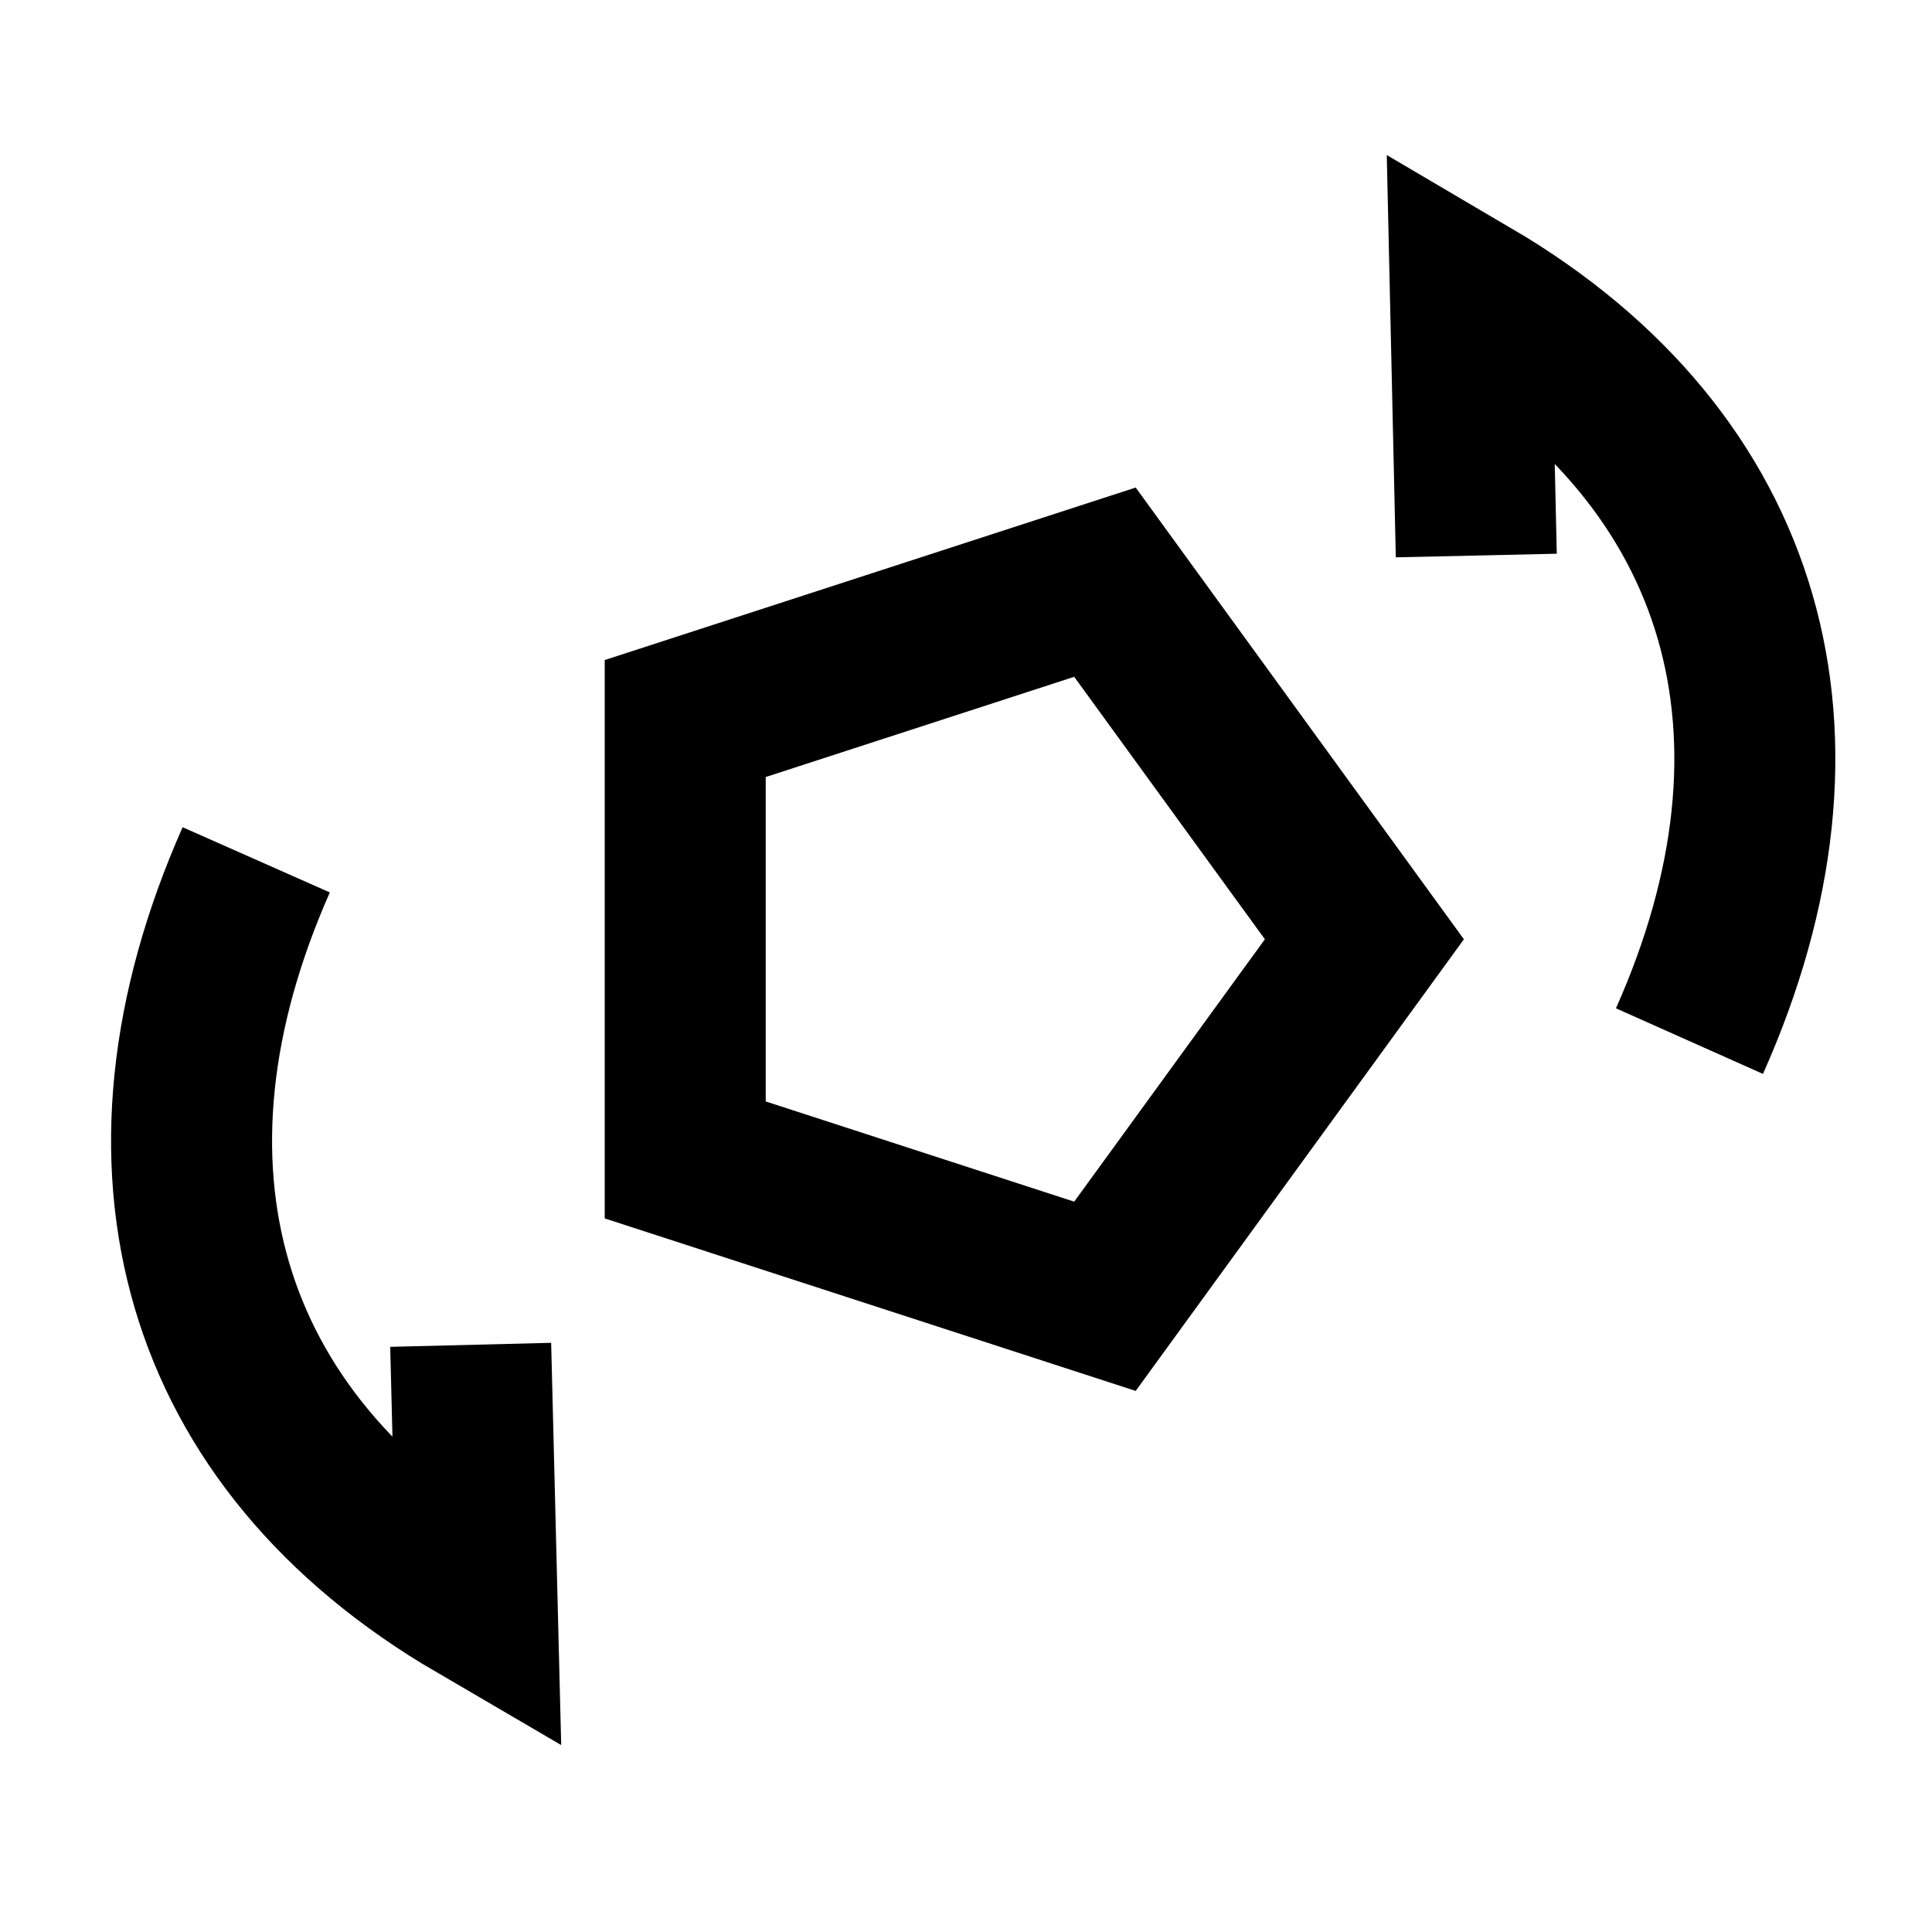
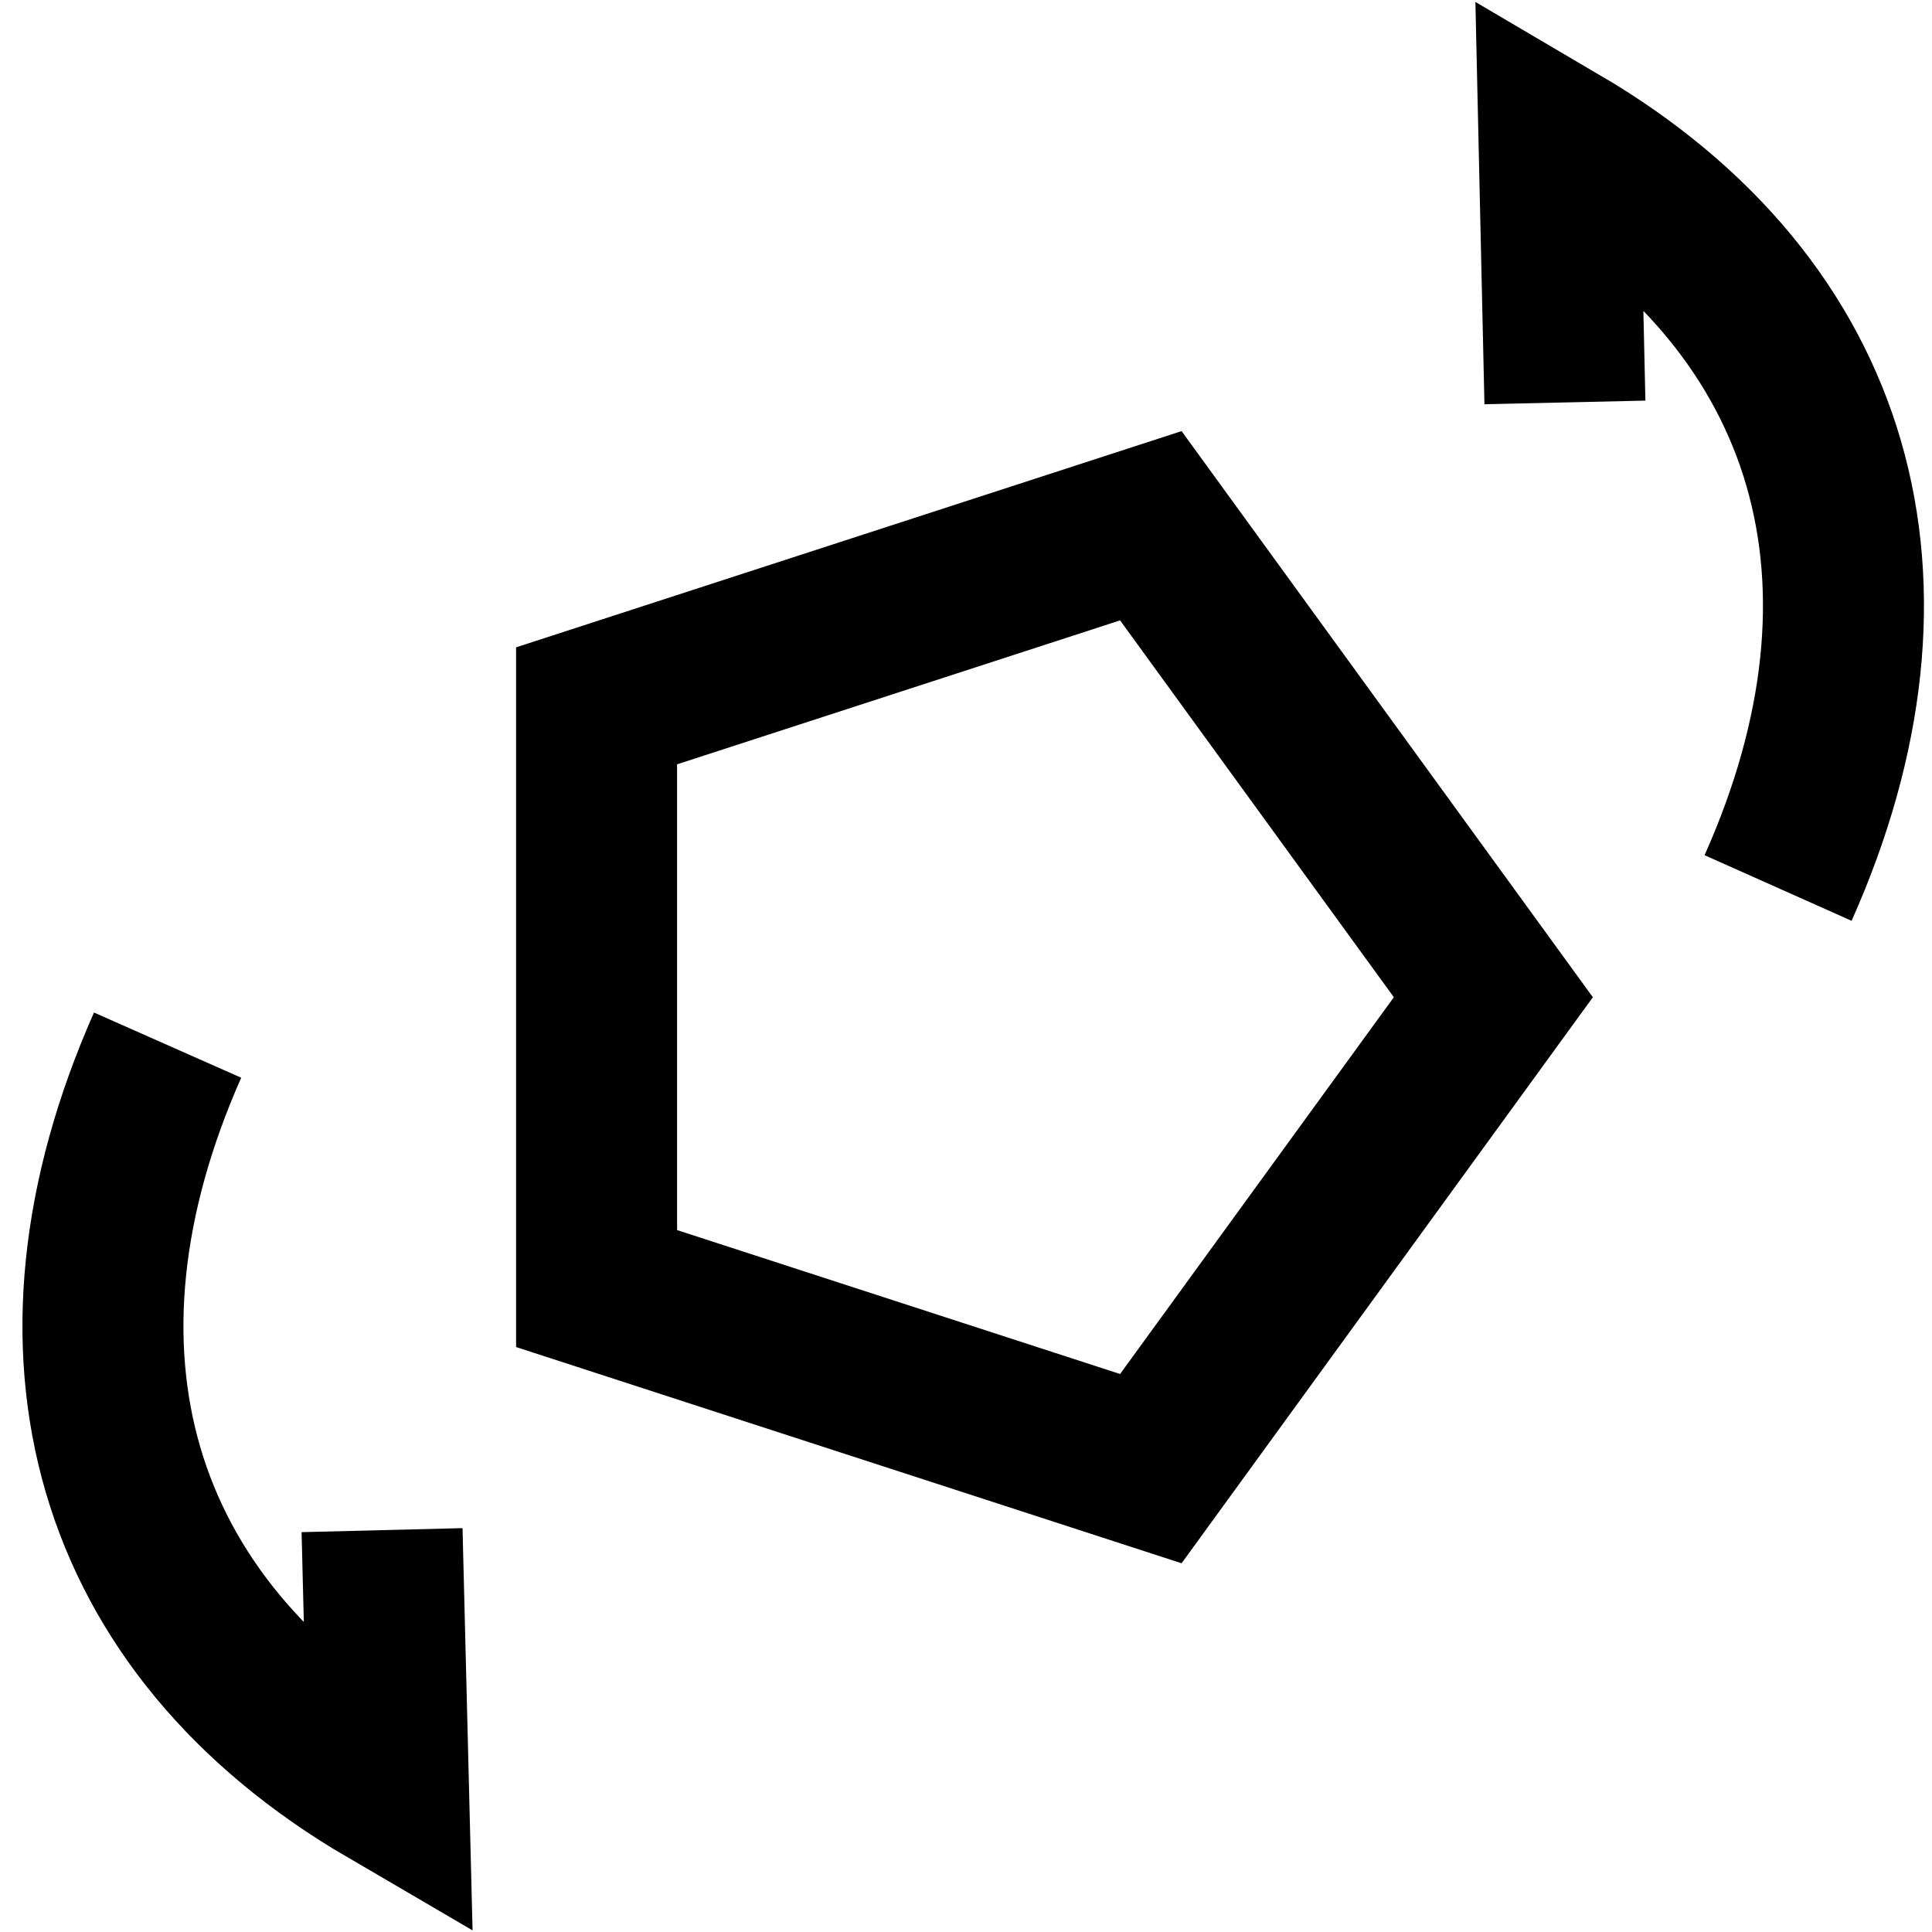
<svg xmlns="http://www.w3.org/2000/svg" width="24" height="24">
-   <path stroke="#000000" id="svg_34" d="m3.183,10.681c-1.678,3.788 -0.71,7.212 2.744,9.229l-0.08,-3.204" stroke-linecap="null" stroke-linejoin="null" stroke-dasharray="null" stroke-width="2" fill="none" />
-   <polygon id="svg_35" stroke-width="2" stroke="#000000" points="16.949,11.668 13.726,16.103 8.512,14.409 8.512,8.926 13.726,7.232 16.949,11.668 " strokeWidth="null" strokecolor="#000000" fill="none" edge="5.483" orient="x" sides="5" shape="regularPoly" cy="14.518" cx="12.225" />
-   <path id="svg_36" stroke="#000000" d="m20.987,12.933c1.688,-3.783 0.728,-7.21 -2.72,-9.236l0.072,3.204" stroke-linecap="null" stroke-linejoin="null" stroke-dasharray="null" stroke-width="2" fill="none" />
+   <path fill="none" stroke-width="2" stroke-dasharray="null" stroke-linejoin="null" stroke-linecap="null" d="m2.082,12.983c-1.678,3.788 -0.71,7.212 2.744,9.229l-0.08,-3.204" id="svg_34" stroke="#000000" />
+   <polygon stroke="#000000" fill="none" points="18.551,12.388 14.296,18.244 7.411,16.007 7.411,8.768 14.296,6.531 18.551,12.388 " stroke-width="2" id="svg_35" />
+   <path fill="none" stroke-width="2" stroke-dasharray="null" stroke-linejoin="null" stroke-linecap="null" d="m22.088,11.031c1.688,-3.783 0.728,-7.21 -2.72,-9.236l0.072,3.204" stroke="#000000" id="svg_36" />
</svg>
